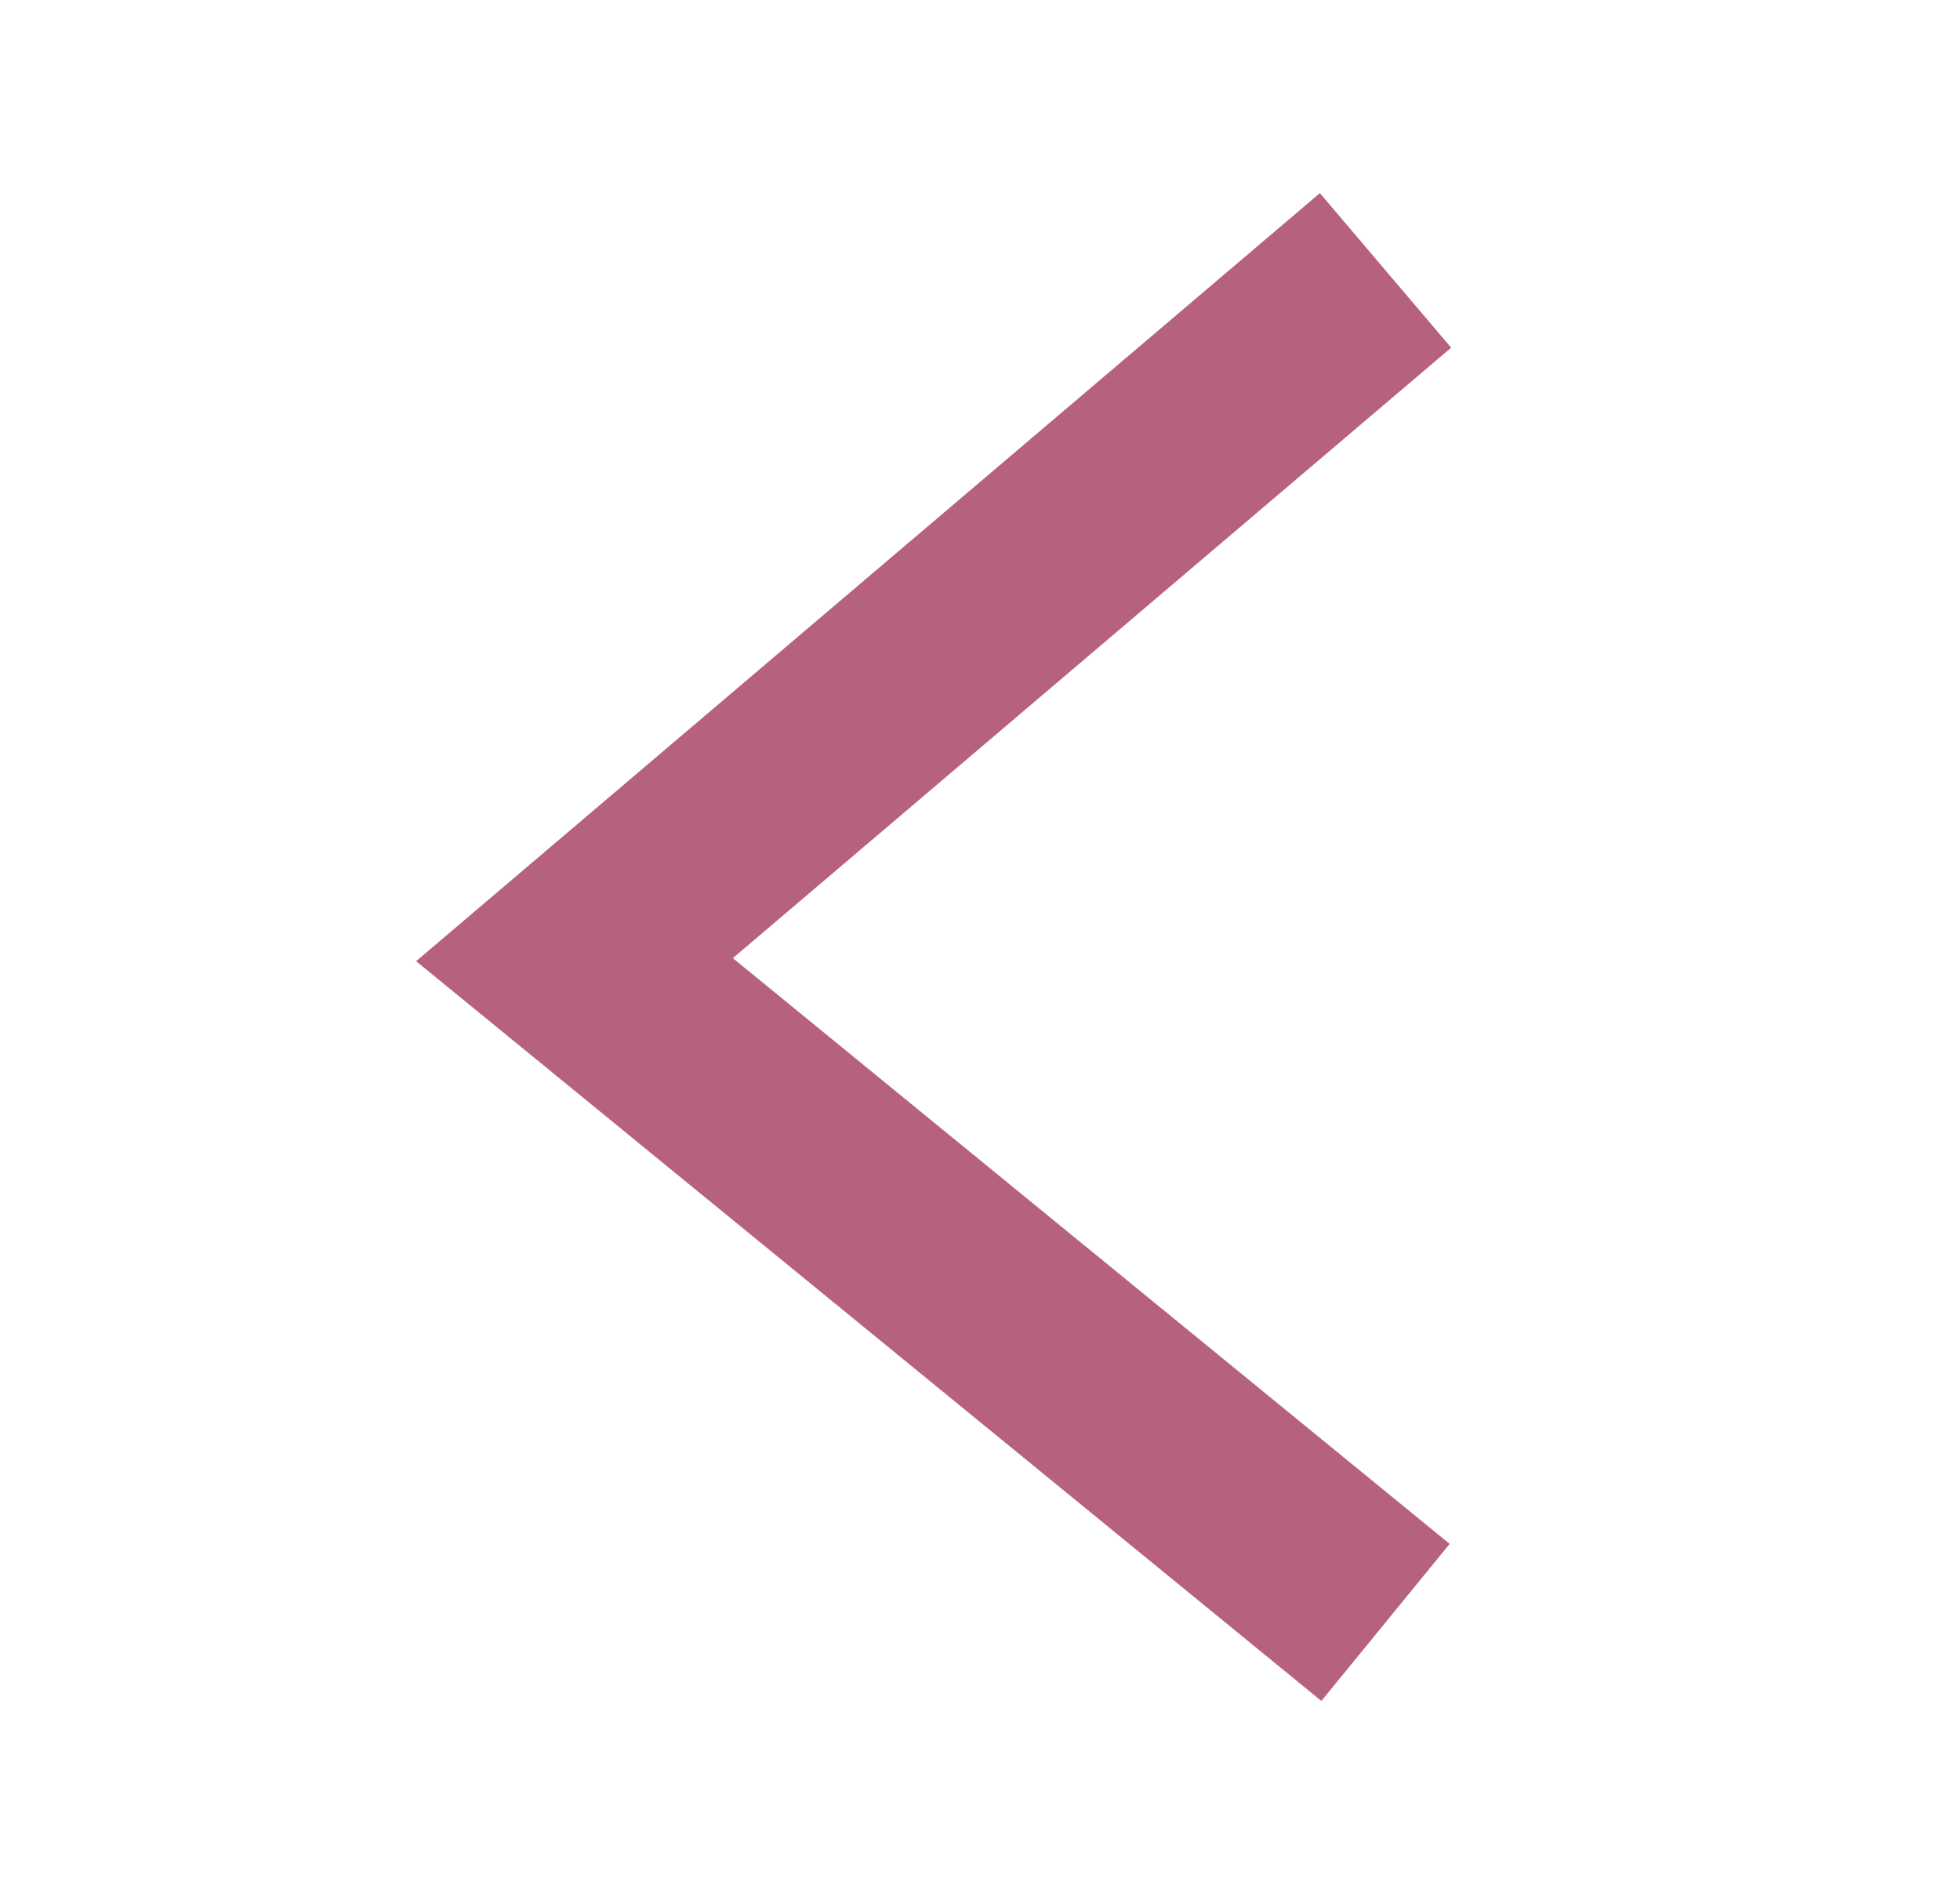
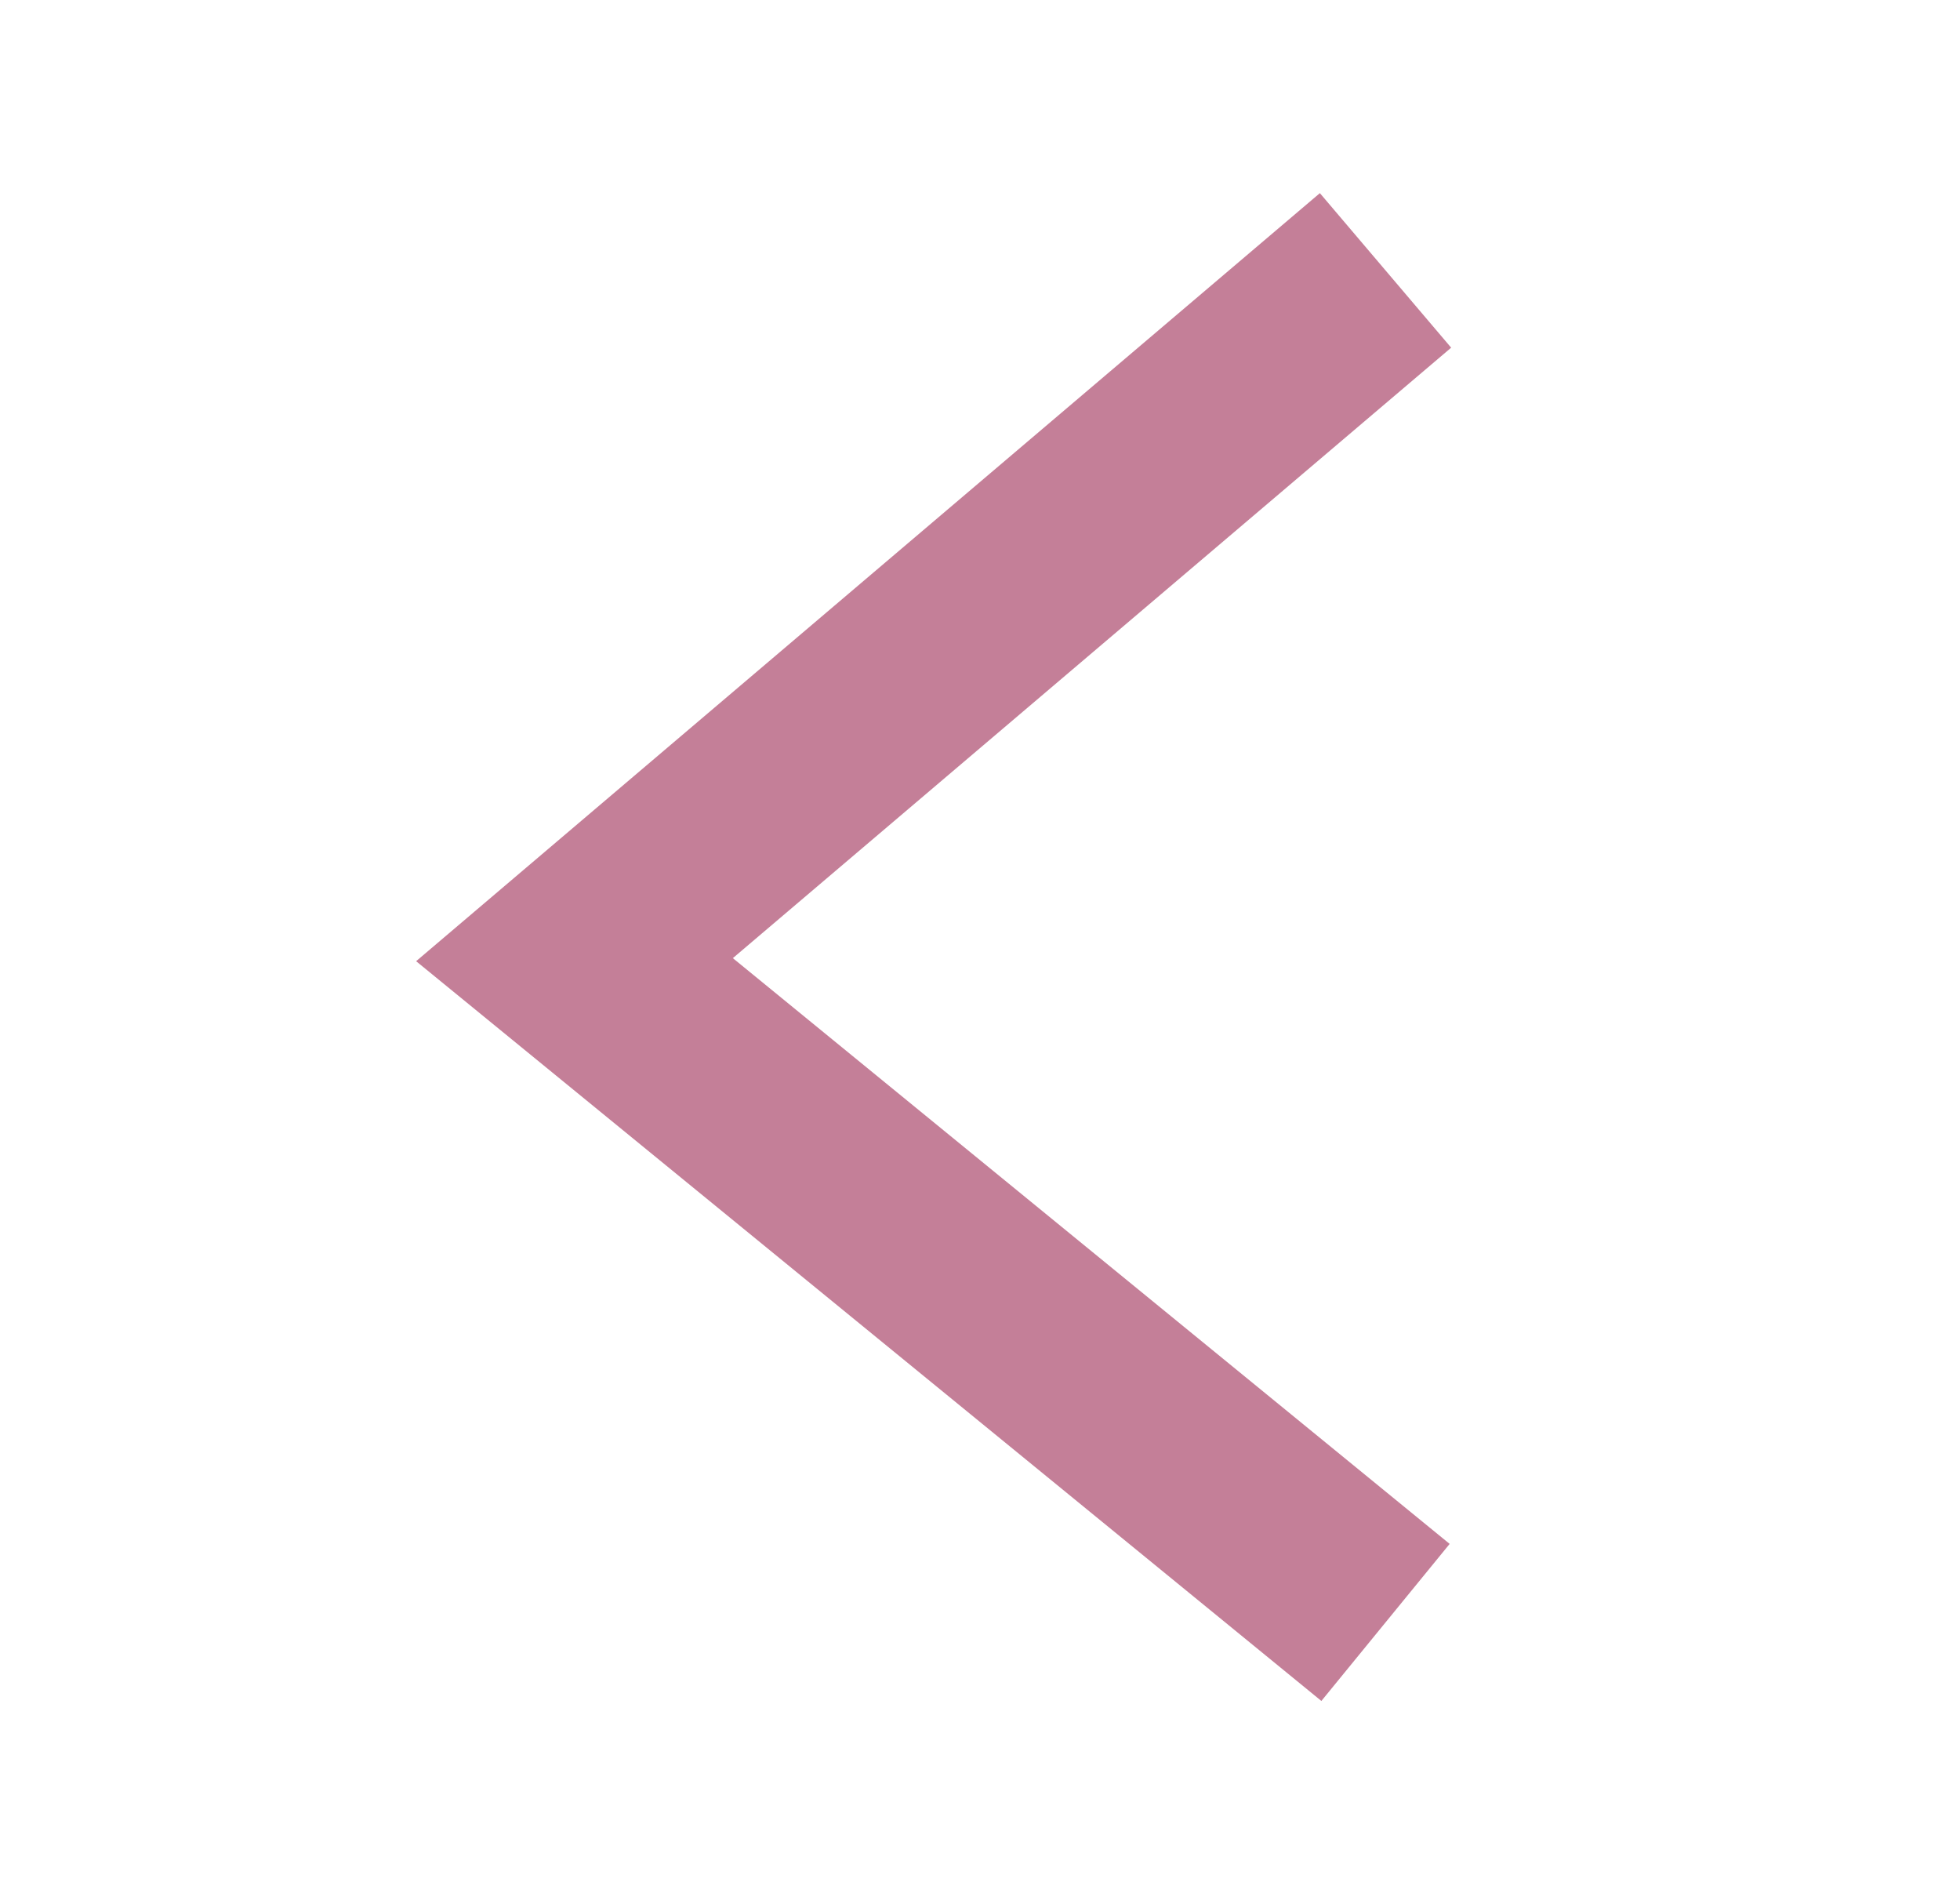
<svg xmlns="http://www.w3.org/2000/svg" width="29px" height="28px" viewBox="0 0 29 28" version="1.1">
  <g id="Page-1" stroke="none" stroke-width="1" fill="none" fill-rule="evenodd">
    <g id="Desktop" transform="translate(-521, -2066)">
      <g id="Group-18" transform="translate(40, 2000)">
        <g id="Group-17" transform="translate(440.5, 48)">
          <g id="Group-16" transform="translate(41, 15)">
            <g id="Group-12" transform="translate(0, 3)">
              <rect id="Rectangle" x="0" y="0" width="28" height="28" />
-               <polyline id="Path-2" stroke="#b6617f" stroke-width="3" points="20 4 8 14.196 20 24" />
+               <polyline id="Path-2" stroke="#c47f98" stroke-width="3" points="20 4 8 14.196 20 24" />
            </g>
          </g>
        </g>
      </g>
    </g>
  </g>
</svg>
